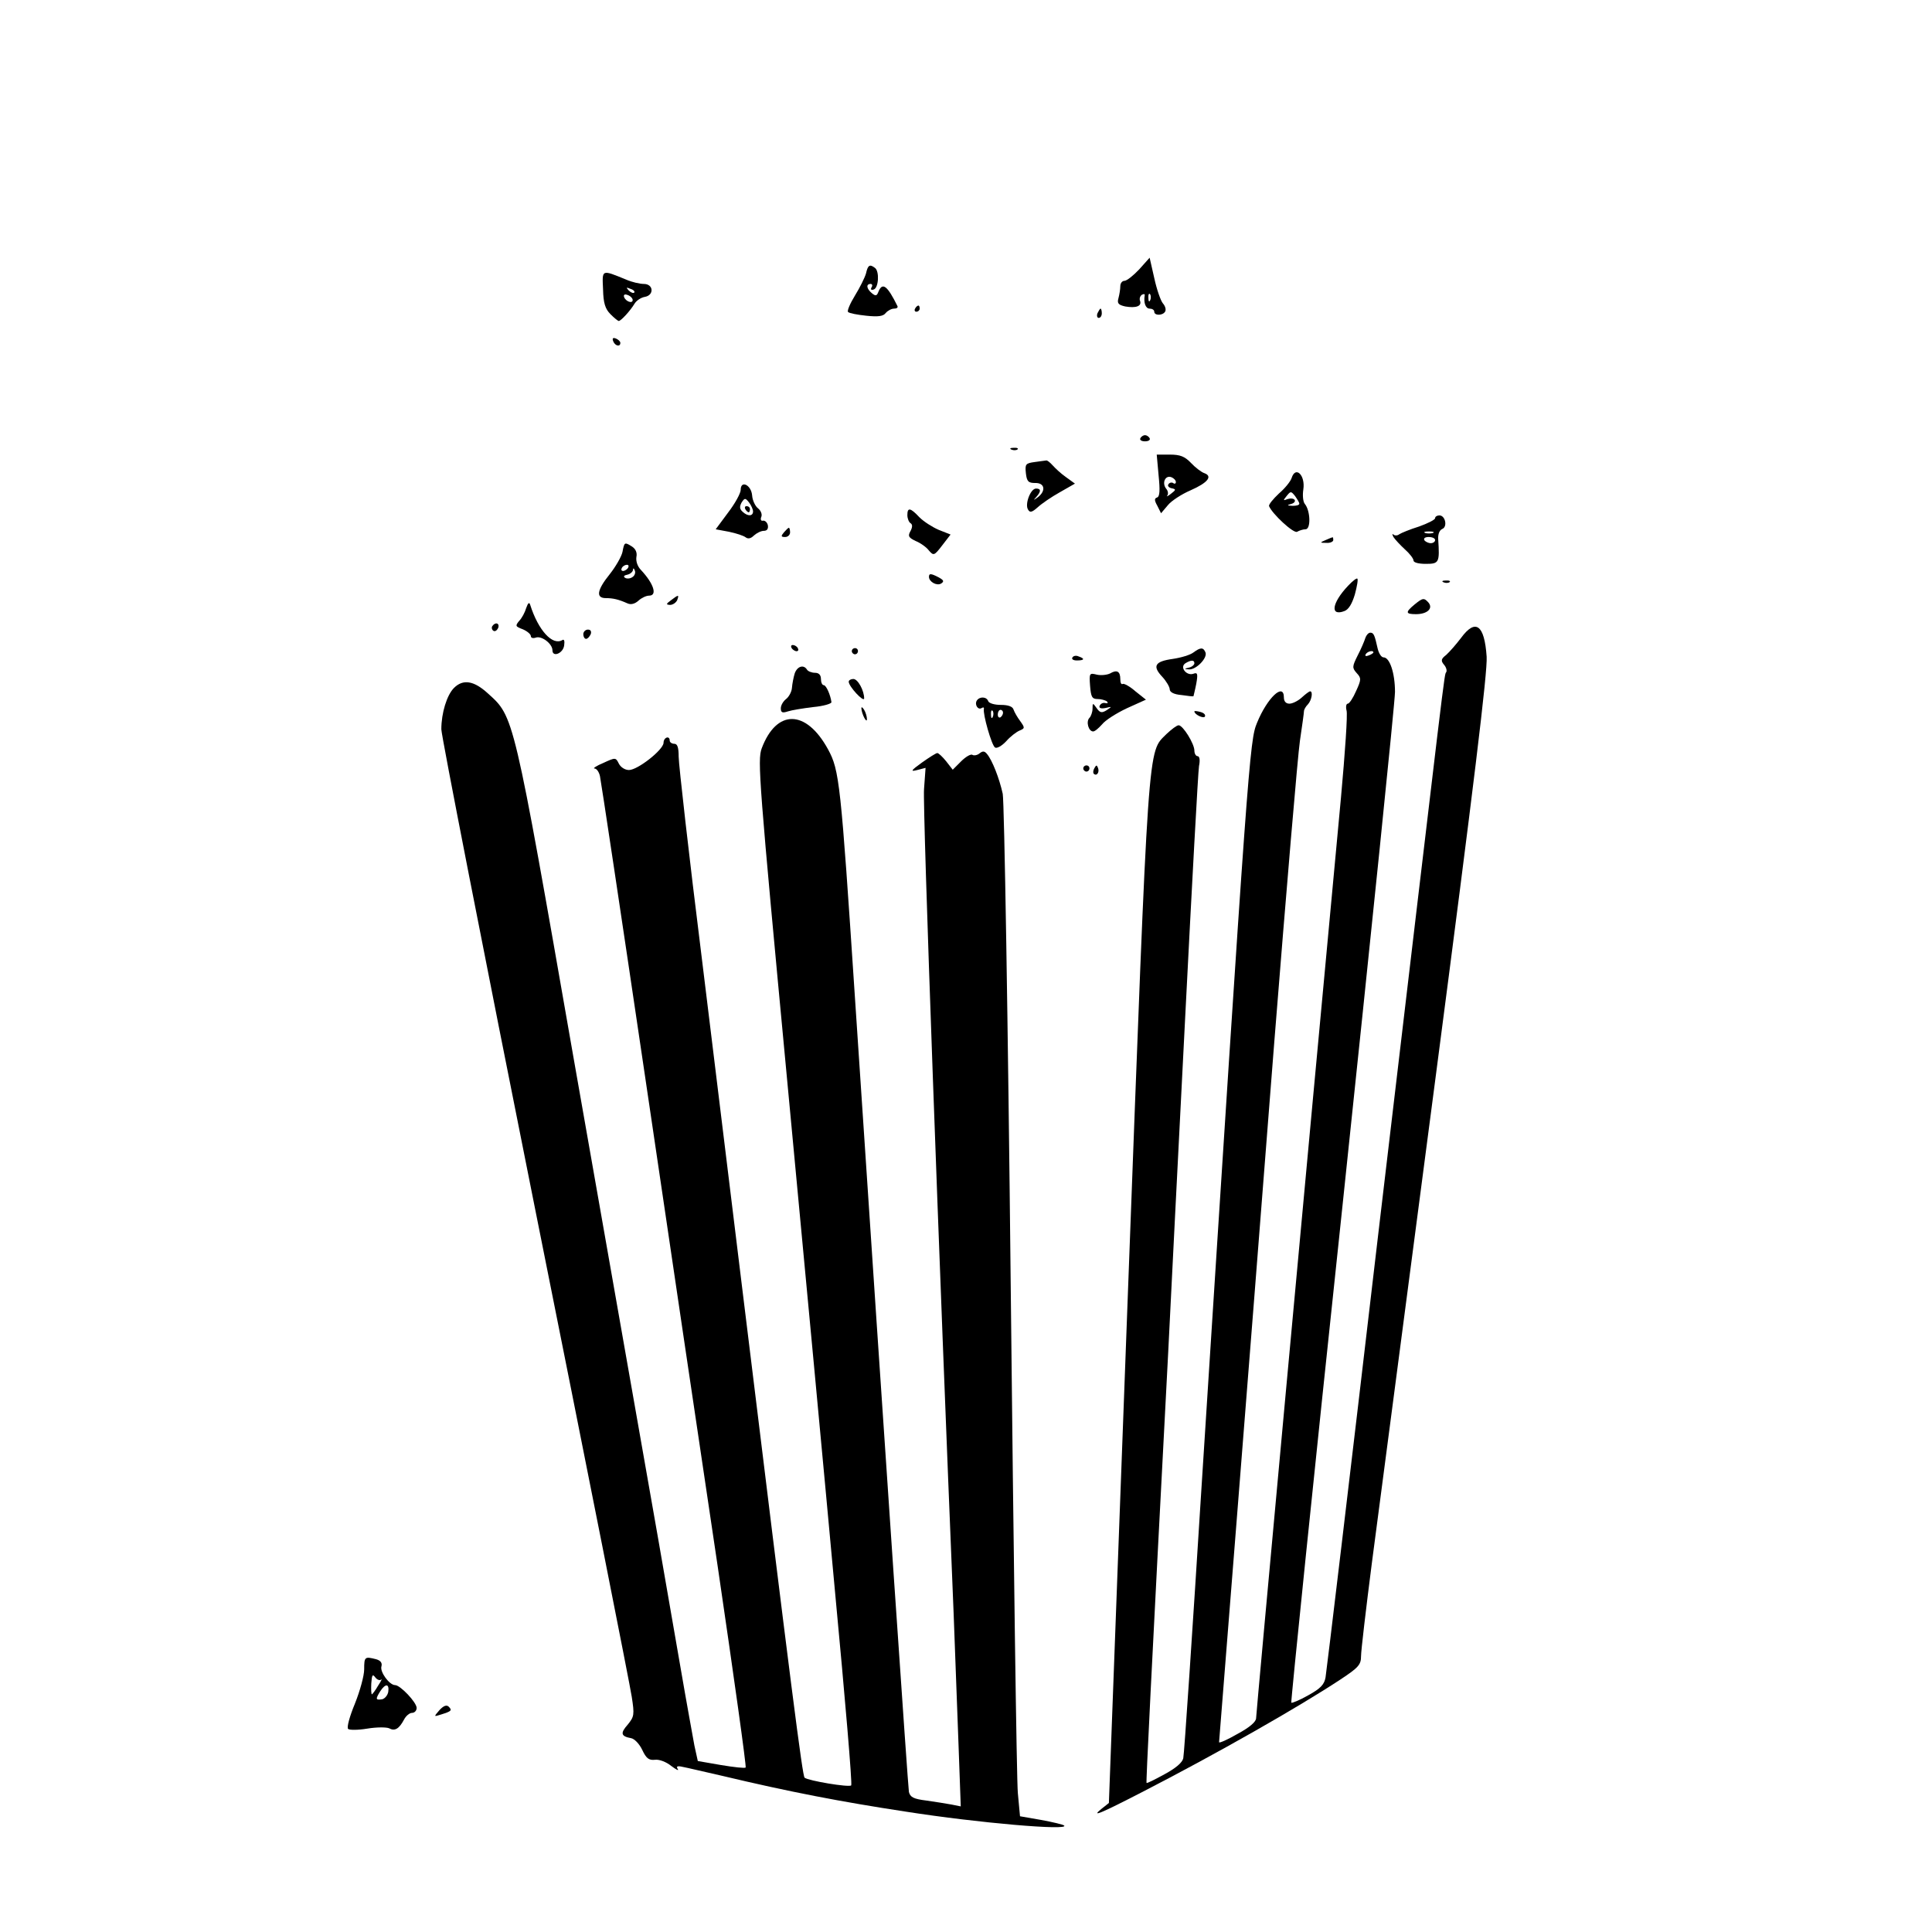
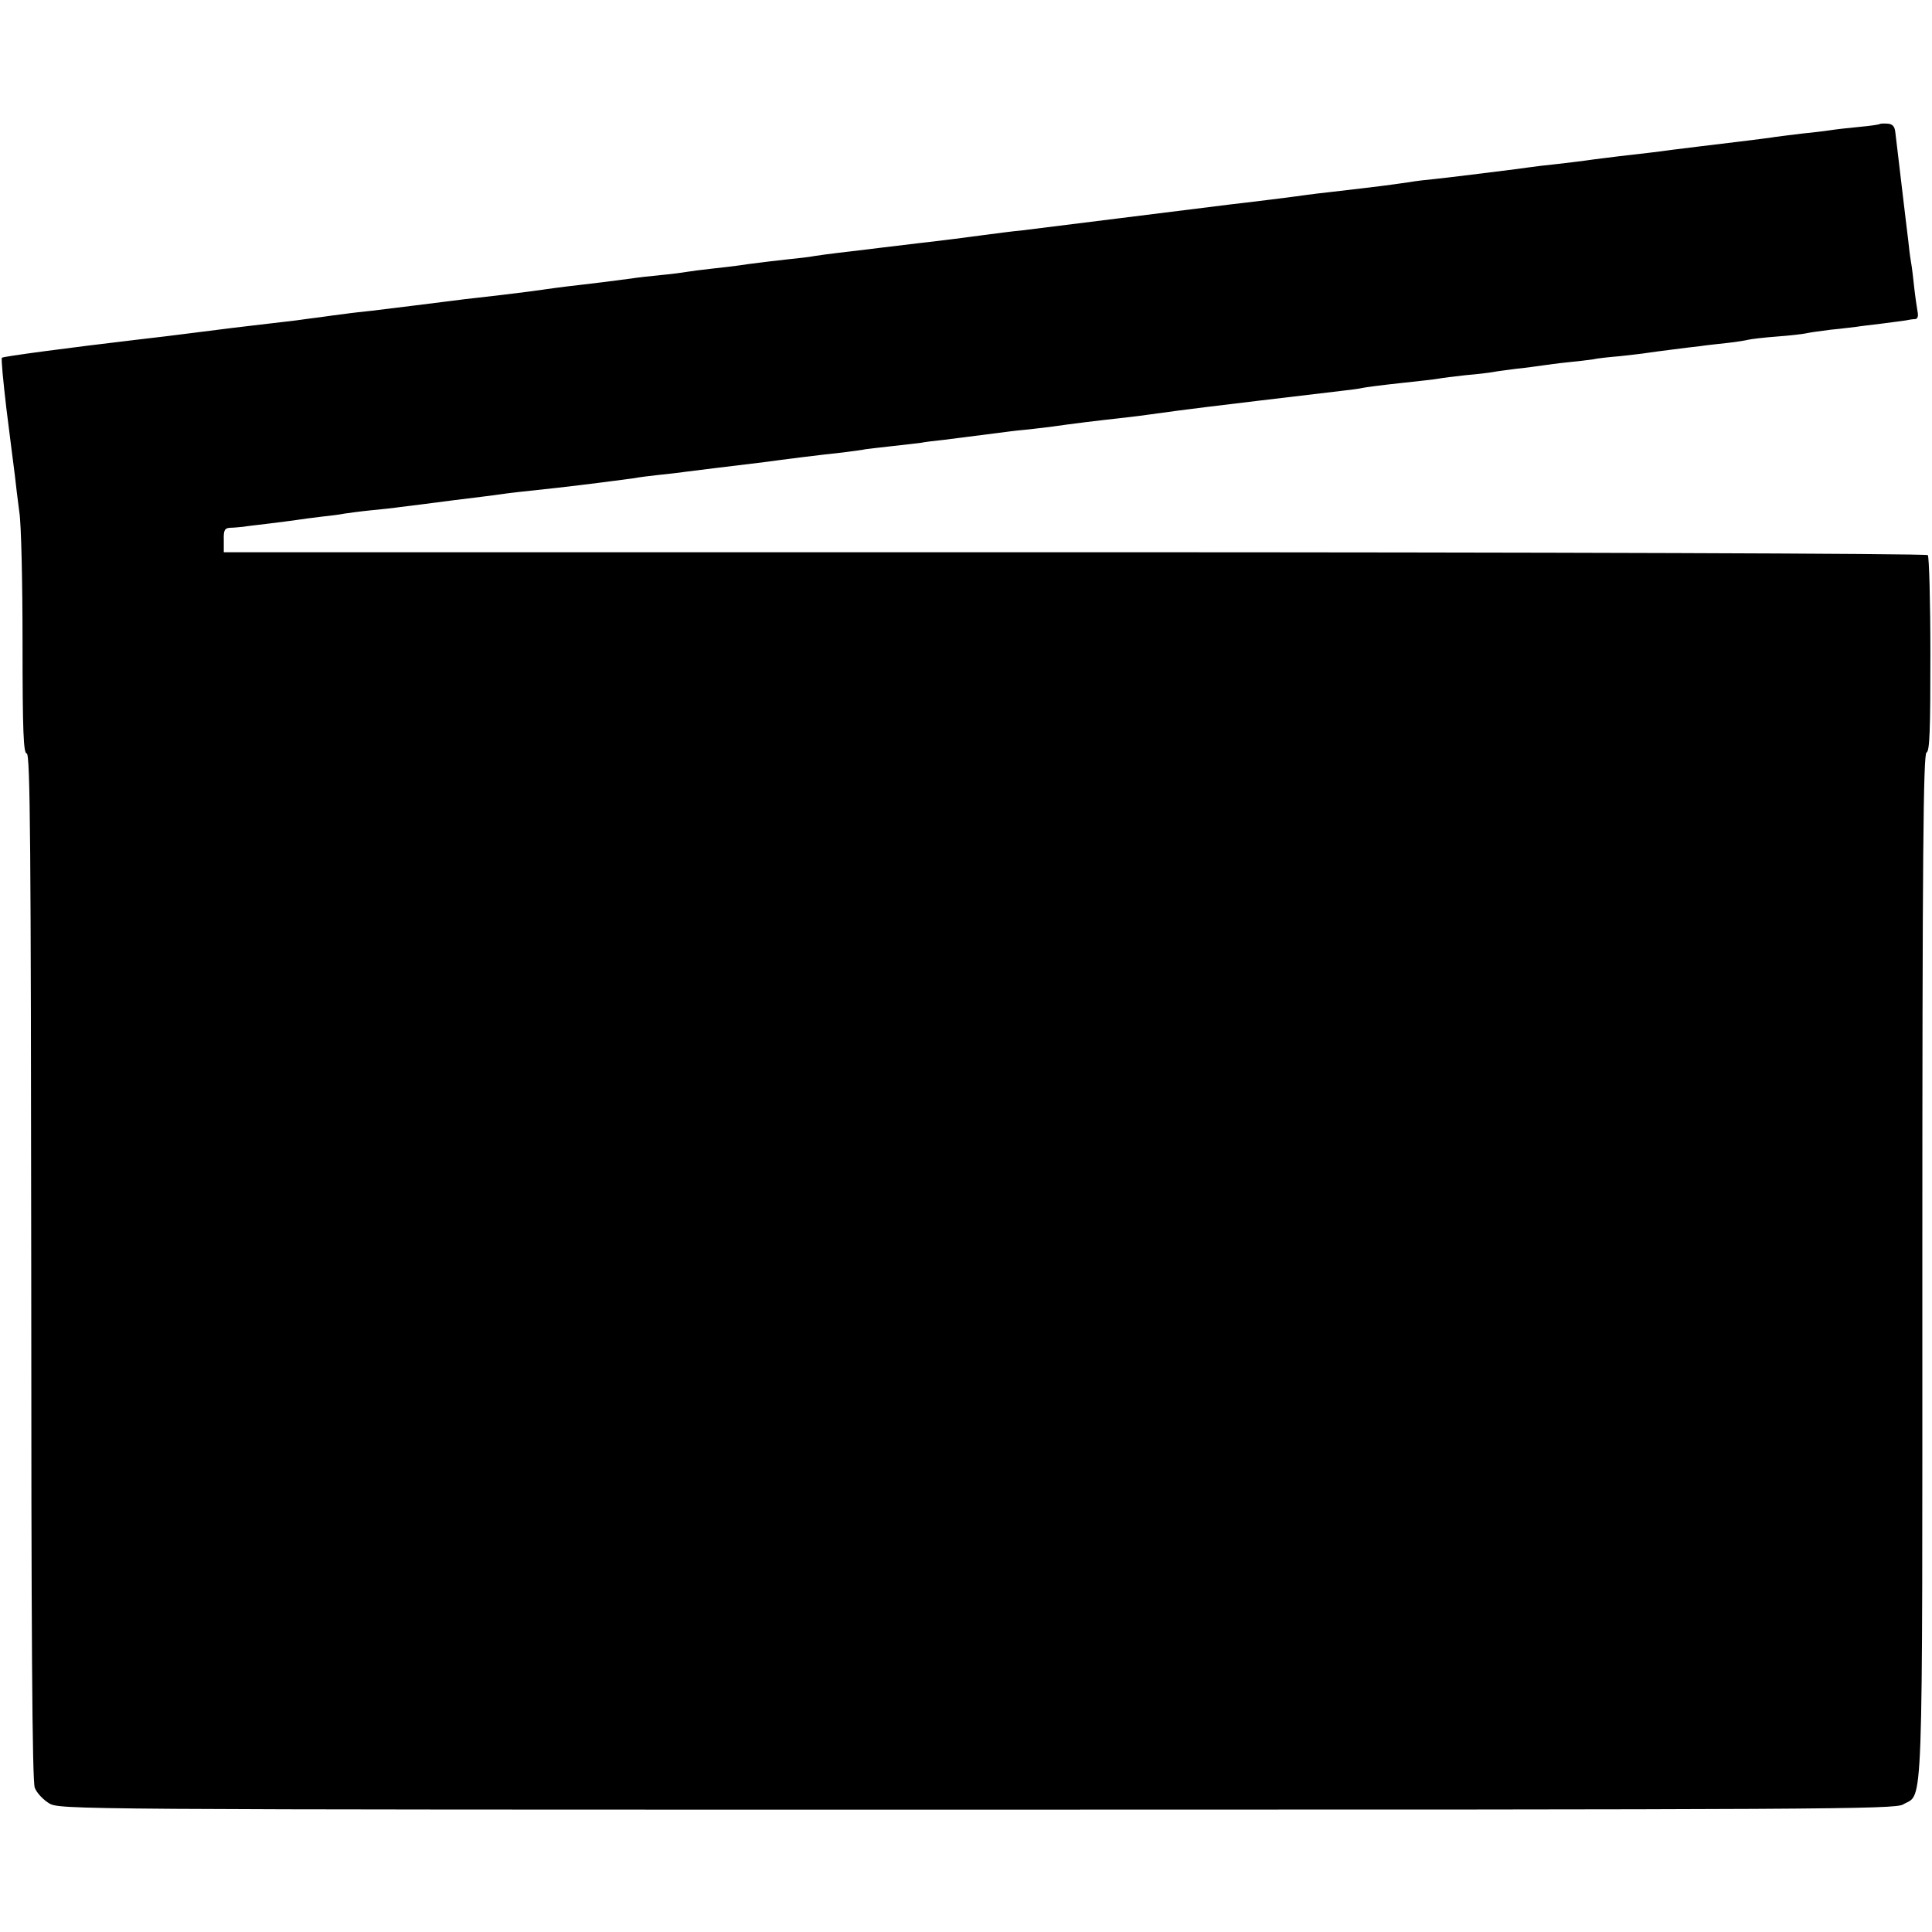
- <svg xmlns="http://www.w3.org/2000/svg" version="1.0" width="626pt" height="626pt" viewBox="0 0 626 626" preserveAspectRatio="xMidYMid meet">
-   <g transform="translate(0,626) scale(0.1,-0.1)" fill="#000000" stroke="none">
-     <path d="M3691 5387 c-19 -20 -40 -37 -48 -37 -7 0 -13 -8 -13 -17 0 -10 -3 -28 -6 -39 -5 -17 0 -22 22 -27 35 -6 54 1 48 18 -3 7 0 16 6 20 6 3 10 3 9 -2 -4 -24 3 -43 16 -43 8 0 15 -4 15 -10 0 -13 27 -13 35 0 4 6 1 18 -7 27 -7 8 -20 45 -28 82 l-15 66 -34 -38z m36 -99 c-3 -8 -6 -5 -6 6 -1 11 2 17 5 13 3 -3 4 -12 1 -19z" />
-     <path d="M2806 5374 c-4 -14 -20 -46 -36 -72 -16 -26 -26 -50 -22 -53 4 -4 30 -9 59 -12 38 -4 55 -2 63 9 7 8 19 14 27 14 8 0 13 3 11 8 -33 67 -49 79 -62 46 -5 -13 -9 -14 -21 -4 -17 14 -20 30 -4 30 5 0 7 -5 3 -11 -4 -7 -1 -10 7 -7 16 5 19 59 4 70 -17 13 -23 9 -29 -18z" />
-     <path d="M1954 5322 c1 -44 7 -63 24 -80 12 -12 24 -22 27 -22 7 0 38 34 51 56 6 10 21 20 33 22 31 5 29 42 -3 42 -13 0 -39 6 -57 14 -81 33 -78 34 -75 -32z m101 -10 c-3 -3 -11 0 -18 7 -9 10 -8 11 6 5 10 -3 15 -9 12 -12z m-5 -24 c0 -13 -23 -5 -28 10 -2 7 2 10 12 6 9 -3 16 -11 16 -16z" />
-     <path d="M2965 5260 c-3 -5 -1 -10 4 -10 6 0 11 5 11 10 0 6 -2 10 -4 10 -3 0 -8 -4 -11 -10z" />
-     <path d="M3556 5245 c-3 -8 -1 -15 4 -15 6 0 10 7 10 15 0 8 -2 15 -4 15 -2 0 -6 -7 -10 -15z" />
-     <path d="M1987 5154 c6 -15 23 -19 23 -5 0 5 -7 11 -14 14 -10 4 -13 1 -9 -9z" />
-     <path d="M3695 4840 c-3 -5 3 -10 15 -10 12 0 18 5 15 10 -3 6 -10 10 -15 10 -5 0 -12 -4 -15 -10z" />
-     <path d="M3278 4803 c7 -3 16 -2 19 1 4 3 -2 6 -13 5 -11 0 -14 -3 -6 -6z" />
-     <path d="M3754 4720 c5 -49 4 -69 -5 -72 -9 -3 -9 -9 1 -27 l12 -24 22 26 c11 14 45 36 73 48 57 25 73 46 45 56 -9 3 -29 18 -43 33 -20 21 -35 27 -68 27 l-43 0 6 -67z m56 -22 c0 -5 -4 -7 -9 -3 -5 3 -12 1 -15 -4 -4 -5 1 -11 10 -13 15 -3 15 -5 -2 -18 -10 -8 -16 -10 -12 -6 4 5 3 15 -3 22 -15 18 -4 45 16 38 8 -3 15 -10 15 -16z" />
-     <path d="M3353 4763 c-30 -4 -32 -7 -29 -36 3 -27 8 -32 30 -32 31 1 36 -25 9 -46 -15 -11 -16 -11 -5 1 16 18 15 27 -1 27 -18 0 -37 -51 -26 -68 6 -11 13 -9 31 7 13 12 45 34 72 49 l49 28 -29 21 c-16 11 -35 29 -43 38 -9 10 -18 17 -21 16 -3 0 -20 -3 -37 -5z" />
-     <path d="M4185 4711 c-3 -10 -21 -33 -41 -50 -19 -18 -34 -36 -32 -41 10 -25 80 -90 91 -83 7 4 19 8 27 8 18 0 16 60 -2 82 -6 7 -8 28 -5 47 7 46 -25 78 -38 37z m25 -83 c0 -5 -10 -7 -22 -7 -18 1 -19 2 -5 6 9 2 15 8 12 13 -3 5 -13 6 -23 3 -15 -6 -15 -5 -3 10 13 16 14 16 27 0 7 -10 14 -21 14 -25z" />
-     <path d="M2400 4673 c0 -11 -18 -44 -41 -74 l-40 -54 43 -8 c24 -5 48 -13 54 -18 8 -6 17 -4 27 6 9 8 23 15 32 15 10 0 15 6 13 18 -2 9 -9 16 -16 15 -6 -2 -9 4 -5 13 3 8 -2 20 -11 27 -9 7 -18 26 -19 42 -3 34 -37 50 -37 18z m40 -70 c0 -16 -17 -17 -34 -1 -10 9 -10 17 -3 30 10 15 12 15 24 0 7 -9 13 -23 13 -29z" />
-     <path d="M2415 4610 c3 -5 8 -10 11 -10 2 0 4 5 4 10 0 6 -5 10 -11 10 -5 0 -7 -4 -4 -10z" />
-     <path d="M2940 4591 c0 -11 5 -23 10 -26 7 -4 7 -13 0 -26 -9 -16 -6 -21 17 -32 15 -6 35 -20 43 -31 15 -17 17 -17 43 17 l27 35 -38 15 c-21 9 -49 27 -63 41 -29 31 -39 33 -39 7z" />
-     <path d="M4650 4581 c0 -5 -24 -17 -52 -27 -29 -9 -58 -21 -64 -25 -6 -5 -15 -5 -19 -1 -5 4 -4 0 0 -8 5 -8 22 -26 37 -40 15 -13 28 -30 28 -36 0 -7 17 -11 40 -11 43 0 45 4 40 80 -1 16 4 29 13 33 18 7 10 44 -9 44 -8 0 -14 -4 -14 -9z m-7 -48 c-7 -2 -19 -2 -25 0 -7 3 -2 5 12 5 14 0 19 -2 13 -5z m7 -23 c0 -5 -6 -10 -14 -10 -8 0 -18 5 -21 10 -3 6 3 10 14 10 12 0 21 -4 21 -10z" />
-     <path d="M2540 4535 c-10 -12 -10 -15 4 -15 9 0 16 7 16 15 0 8 -2 15 -4 15 -2 0 -9 -7 -16 -15z" />
-     <path d="M4295 4510 c-19 -8 -19 -9 3 -9 12 -1 22 4 22 9 0 6 -1 10 -2 9 -2 0 -12 -4 -23 -9z" />
-     <path d="M2017 4472 c-3 -15 -22 -48 -41 -72 -42 -52 -46 -78 -13 -78 23 0 41 -4 70 -17 11 -5 24 -2 36 9 10 9 25 16 34 16 28 0 15 39 -26 83 -11 11 -17 28 -15 42 3 14 -2 26 -14 34 -24 15 -25 15 -31 -17z m18 -52 c-3 -5 -11 -10 -16 -10 -6 0 -7 5 -4 10 3 6 11 10 16 10 6 0 7 -4 4 -10z m14 -30 c-7 -5 -18 -6 -24 -2 -6 4 -3 8 8 10 9 2 17 9 18 15 0 7 3 7 6 -2 3 -7 -1 -17 -8 -21z" />
-     <path d="M3010 4391 c0 -16 25 -30 39 -22 11 7 9 11 -7 20 -25 13 -32 14 -32 2z" />
-     <path d="M4368 4362 c-53 -56 -59 -100 -12 -82 14 5 25 24 34 54 7 26 11 49 8 51 -2 3 -16 -8 -30 -23z" />
-     <path d="M4678 4373 c7 -3 16 -2 19 1 4 3 -2 6 -13 5 -11 0 -14 -3 -6 -6z" />
-     <path d="M2174 4315 c-16 -12 -17 -14 -3 -15 9 0 19 7 23 15 7 19 5 19 -20 0z" />
-     <path d="M4583 4301 c-30 -25 -29 -31 5 -31 36 0 56 18 41 37 -15 17 -19 16 -46 -6z" />
-     <path d="M1705 4290 c-4 -14 -14 -33 -23 -42 -13 -16 -12 -18 12 -27 14 -6 26 -16 26 -22 0 -6 7 -8 16 -5 19 7 54 -20 54 -41 0 -24 35 -10 38 16 2 14 0 21 -6 17 -32 -19 -78 32 -104 114 -3 10 -7 7 -13 -10z" />
-     <path d="M1595 4231 c-3 -5 -1 -12 4 -15 5 -3 11 1 15 9 6 16 -9 21 -19 6z" />
-     <path d="M4734 4193 c-16 -21 -37 -45 -48 -55 -17 -13 -18 -19 -7 -32 7 -8 10 -19 7 -24 -7 -11 2 57 -221 -1827 -90 -770 -167 -1413 -170 -1430 -4 -23 -16 -36 -56 -58 -28 -16 -53 -26 -55 -24 -2 2 72 727 166 1611 93 883 170 1632 170 1664 0 61 -17 112 -37 112 -7 0 -15 12 -19 28 -10 45 -13 52 -24 52 -6 0 -13 -8 -16 -17 -3 -10 -14 -36 -25 -57 -18 -36 -18 -40 -3 -57 15 -16 15 -21 -2 -58 -10 -23 -22 -41 -27 -41 -5 0 -7 -10 -4 -22 4 -12 -5 -139 -18 -282 -111 -1186 -275 -2969 -275 -2983 0 -12 -21 -30 -60 -51 -33 -19 -60 -31 -60 -27 0 3 25 315 55 693 30 378 86 1088 124 1577 39 490 76 928 83 975 7 47 13 90 13 95 0 6 6 16 13 23 12 13 17 42 7 42 -3 0 -15 -9 -27 -20 -12 -11 -30 -20 -40 -20 -11 0 -18 7 -18 20 0 50 -54 -1 -87 -82 -24 -57 -28 -107 -179 -2463 -30 -478 -57 -880 -60 -892 -3 -14 -24 -32 -61 -52 -31 -17 -57 -30 -58 -28 -2 2 14 326 70 1392 8 165 33 653 55 1085 22 432 42 800 45 818 4 19 2 32 -5 32 -5 0 -10 8 -10 18 0 22 -37 82 -51 82 -6 0 -23 -13 -39 -28 -62 -63 -57 12 -125 -1801 l-62 -1663 -24 -19 c-36 -29 -3 -15 131 54 245 126 508 276 643 365 59 39 67 48 67 76 0 17 16 153 35 301 20 149 112 855 206 1570 125 955 169 1318 166 1367 -7 104 -36 125 -83 61z m-284 -47 c0 -2 -7 -7 -16 -10 -8 -3 -12 -2 -9 4 6 10 25 14 25 6z" />
-     <path d="M1890 4205 c0 -8 4 -15 9 -15 5 0 11 7 15 15 3 9 0 15 -9 15 -8 0 -15 -7 -15 -15z" />
-     <path d="M2565 4160 c3 -5 11 -10 16 -10 6 0 7 5 4 10 -3 6 -11 10 -16 10 -6 0 -7 -4 -4 -10z" />
-     <path d="M2760 4150 c0 -5 5 -10 10 -10 6 0 10 5 10 10 0 6 -4 10 -10 10 -5 0 -10 -4 -10 -10z" />
-     <path d="M3867 4146 c-10 -8 -40 -17 -67 -21 -58 -8 -67 -23 -34 -58 13 -14 24 -33 24 -40 0 -10 14 -17 38 -19 20 -3 38 -5 39 -4 0 1 5 19 9 40 6 33 4 38 -9 33 -22 -8 -46 21 -26 34 18 11 29 11 29 0 0 -5 -8 -12 -17 -14 -17 -4 -17 -5 0 -6 23 -1 60 37 53 55 -7 17 -16 17 -39 0z" />
-     <path d="M3475 4130 c-4 -6 3 -10 14 -10 25 0 27 6 6 13 -8 4 -17 2 -20 -3z" />
-     <path d="M2575 4078 c-4 -13 -8 -34 -9 -47 -1 -13 -10 -29 -19 -36 -9 -7 -17 -20 -17 -30 0 -14 5 -16 23 -10 12 4 49 10 82 14 33 3 60 11 59 16 -3 23 -17 55 -25 55 -5 0 -9 9 -9 20 0 13 -7 20 -19 20 -11 0 -23 5 -26 10 -11 18 -32 11 -40 -12z" />
-     <path d="M3597 4078 c-10 -5 -30 -7 -43 -4 -24 6 -25 5 -22 -36 3 -36 6 -43 25 -43 11 0 25 -4 30 -8 4 -5 2 -7 -6 -5 -7 2 -15 -2 -18 -9 -3 -7 4 -10 19 -7 21 5 22 5 4 -7 -16 -10 -22 -9 -33 7 -12 17 -13 17 -13 -2 0 -11 -5 -25 -10 -30 -12 -12 -3 -44 12 -44 6 0 18 11 29 23 10 13 46 36 80 52 l62 28 -34 27 c-18 16 -37 26 -41 24 -5 -3 -8 4 -8 15 0 26 -11 32 -33 19z" />
-     <path d="M2750 4051 c0 -15 49 -68 50 -54 0 25 -20 63 -35 63 -8 0 -15 -4 -15 -9z" />
-     <path d="M1471 4031 c-23 -23 -41 -81 -41 -134 0 -20 137 -720 304 -1555 167 -834 308 -1545 313 -1580 9 -58 8 -64 -13 -90 -25 -28 -22 -38 11 -44 11 -2 27 -19 36 -38 13 -28 22 -34 41 -32 14 2 37 -7 53 -20 16 -12 26 -17 21 -10 -6 9 -1 11 16 7 12 -2 70 -16 128 -29 218 -52 385 -84 595 -116 236 -37 531 -62 513 -45 -3 3 -36 11 -74 18 l-69 12 -7 75 c-4 41 -14 777 -23 1635 -9 871 -21 1579 -26 1603 -11 50 -34 109 -51 129 -8 10 -14 10 -24 2 -7 -6 -18 -8 -23 -5 -5 4 -22 -6 -37 -21 l-27 -27 -21 27 c-12 15 -25 27 -29 27 -4 0 -26 -14 -50 -31 -36 -26 -38 -30 -15 -24 l27 7 -5 -69 c-5 -55 49 -1538 96 -2673 5 -129 12 -322 16 -429 l7 -194 -30 6 c-17 3 -53 9 -82 13 -41 5 -52 11 -56 28 -3 19 -71 1009 -175 2576 -46 695 -50 734 -87 802 -71 130 -167 131 -215 3 -14 -38 -9 -104 83 -1080 54 -572 124 -1318 155 -1657 32 -339 56 -620 52 -623 -7 -7 -139 15 -151 25 -7 7 -41 270 -202 1585 -31 253 -90 735 -131 1070 -42 336 -75 629 -75 653 0 30 -4 42 -14 42 -8 0 -15 5 -15 10 0 18 -20 11 -20 -7 -1 -23 -84 -88 -112 -88 -13 0 -27 9 -33 21 -10 20 -11 20 -50 2 -22 -9 -35 -18 -29 -18 7 0 15 -11 18 -25 3 -13 69 -451 146 -972 77 -521 183 -1238 236 -1592 52 -354 93 -646 90 -648 -2 -3 -38 1 -80 8 l-75 13 -11 50 c-5 28 -26 142 -45 253 -49 285 -99 569 -135 773 -17 96 -112 636 -211 1199 -197 1127 -193 1107 -279 1185 -45 41 -80 46 -109 17z" />
-     <path d="M3165 3990 c-8 -13 4 -32 16 -24 5 3 8 2 7 -3 -4 -16 25 -118 36 -125 6 -4 22 5 36 20 14 16 34 31 44 35 17 7 17 9 2 30 -9 12 -19 29 -22 38 -3 10 -18 15 -41 15 -20 0 -38 5 -41 12 -5 15 -28 16 -37 2z m52 -52 c-3 -8 -6 -5 -6 6 -1 11 2 17 5 13 3 -3 4 -12 1 -19z m33 13 c0 -6 -4 -12 -8 -15 -5 -3 -9 1 -9 9 0 8 4 15 9 15 4 0 8 -4 8 -9z" />
-     <path d="M2791 3965 c1 -19 18 -51 18 -35 0 8 -4 22 -9 30 -5 8 -9 11 -9 5z" />
-     <path d="M3870 3955 c0 -10 29 -24 34 -17 3 6 -3 12 -14 15 -11 3 -20 4 -20 2z" />
-     <path d="M3510 3770 c0 -5 5 -10 10 -10 6 0 10 5 10 10 0 6 -4 10 -10 10 -5 0 -10 -4 -10 -10z" />
-     <path d="M3546 3771 c-4 -7 -5 -15 -2 -18 9 -9 19 4 14 18 -4 11 -6 11 -12 0z" />
-     <path d="M1180 851 c0 -21 -14 -71 -30 -111 -17 -41 -27 -77 -22 -82 4 -4 32 -4 62 1 30 5 62 5 71 1 18 -10 32 -2 48 28 6 12 18 22 26 22 8 0 15 7 15 16 0 18 -53 74 -70 74 -18 0 -50 43 -44 61 3 11 -3 19 -18 23 -36 9 -38 8 -38 -33z m55 -33 c4 4 0 -5 -10 -20 -9 -16 -19 -28 -20 -28 -2 0 -3 16 -2 35 2 28 4 32 13 20 6 -8 15 -11 19 -7z m23 -40 c-2 -11 -11 -22 -20 -24 -21 -3 -22 0 -6 26 17 26 30 25 26 -2z" />
-     <path d="M1424 719 c-19 -22 -19 -22 6 -14 32 10 36 13 24 25 -7 7 -17 3 -30 -11z" />
+ <svg xmlns="http://www.w3.org/2000/svg" version="1.0" width="600pt" height="600pt" viewBox="0 0 600 600" preserveAspectRatio="xMidYMid meet">
+   <g transform="translate(0,600) scale(0.1,-0.1)" fill="#000000" stroke="none">
+     <path d="M5838 5615 c-2 -2 -30 -6 -63 -9 -33 -3 -76 -8 -95 -11 -19 -3 -57 -7 -85 -10 -27 -3 -63 -8 -80 -10 -16 -3 -68 -9 -115 -15 -99 -12 -150 -18 -205 -25 -50 -7 -95 -12 -165 -20 -30 -4 -66 -8 -80 -10 -26 -4 -99 -13 -165 -20 -22 -3 -56 -7 -75 -10 -71 -9 -216 -27 -255 -31 -22 -2 -58 -6 -80 -10 -71 -10 -76 -11 -240 -30 -27 -3 -61 -7 -75 -9 -14 -2 -65 -9 -115 -15 -49 -6 -106 -13 -125 -15 -95 -12 -611 -76 -650 -81 -25 -2 -76 -9 -115 -14 -69 -9 -103 -14 -200 -25 -27 -3 -84 -10 -125 -15 -41 -5 -97 -12 -125 -15 -27 -3 -61 -8 -75 -10 -14 -3 -50 -7 -80 -10 -30 -3 -86 -10 -125 -15 -38 -6 -92 -12 -120 -15 -27 -3 -59 -7 -70 -9 -11 -2 -47 -7 -80 -10 -33 -3 -76 -8 -95 -11 -68 -9 -116 -15 -160 -20 -46 -5 -97 -12 -161 -21 -46 -6 -114 -14 -159 -19 -19 -2 -53 -6 -75 -9 -48 -6 -182 -23 -250 -31 -27 -3 -66 -7 -85 -10 -19 -2 -53 -7 -75 -10 -22 -3 -56 -7 -75 -10 -19 -2 -57 -7 -85 -10 -46 -5 -160 -19 -245 -30 -48 -6 -94 -12 -165 -20 -204 -24 -416 -52 -419 -56 -3 -2 4 -74 14 -159 11 -85 22 -177 26 -205 3 -27 9 -79 14 -115 6 -36 10 -219 10 -407 0 -275 3 -343 13 -343 11 0 13 -292 14 -1592 0 -1144 3 -1601 11 -1620 6 -16 26 -37 44 -48 33 -20 52 -20 2881 -20 2628 0 2851 1 2877 16 64 38 60 -77 60 1673 0 1276 3 1590 13 1594 10 4 12 71 12 305 0 165 -4 304 -8 308 -5 5 -1197 9 -2650 9 l-2642 0 0 38 c-1 31 3 37 20 38 11 0 29 2 40 3 11 2 47 6 80 10 33 4 71 9 85 11 14 2 48 7 75 10 28 3 61 7 75 10 14 2 50 7 80 10 30 3 71 7 90 10 33 4 97 12 165 21 64 8 131 16 150 19 19 3 70 9 175 20 89 10 204 25 240 30 14 3 48 7 75 10 28 3 66 7 85 10 55 7 113 14 245 30 22 3 74 10 115 15 41 5 99 12 129 15 30 4 61 8 70 10 9 1 48 6 86 10 39 4 77 9 86 10 9 2 40 6 70 9 54 7 88 11 165 21 23 3 60 8 84 10 24 2 59 7 79 9 86 12 126 17 251 31 43 5 67 9 150 20 49 7 445 54 505 61 28 3 57 7 65 9 8 2 61 9 117 15 56 6 110 12 120 14 10 2 49 7 86 11 37 3 76 8 86 10 10 2 42 6 72 10 30 3 65 8 79 10 14 2 50 7 80 10 30 3 65 7 77 9 12 3 50 7 85 10 35 4 72 8 83 10 11 2 45 6 75 10 30 4 71 9 90 11 19 3 58 7 85 10 28 3 57 8 65 10 8 2 49 7 90 10 41 3 82 8 90 10 8 2 42 7 75 11 33 3 69 8 80 9 11 2 47 6 79 10 33 4 67 9 75 10 9 2 22 4 29 4 8 1 10 10 7 24 -2 12 -7 45 -10 72 -3 28 -7 64 -10 80 -3 17 -7 48 -9 70 -3 22 -12 101 -21 175 -9 74 -17 146 -19 160 -2 18 -9 25 -24 26 -12 1 -23 0 -24 -1z" />
  </g>
</svg>
